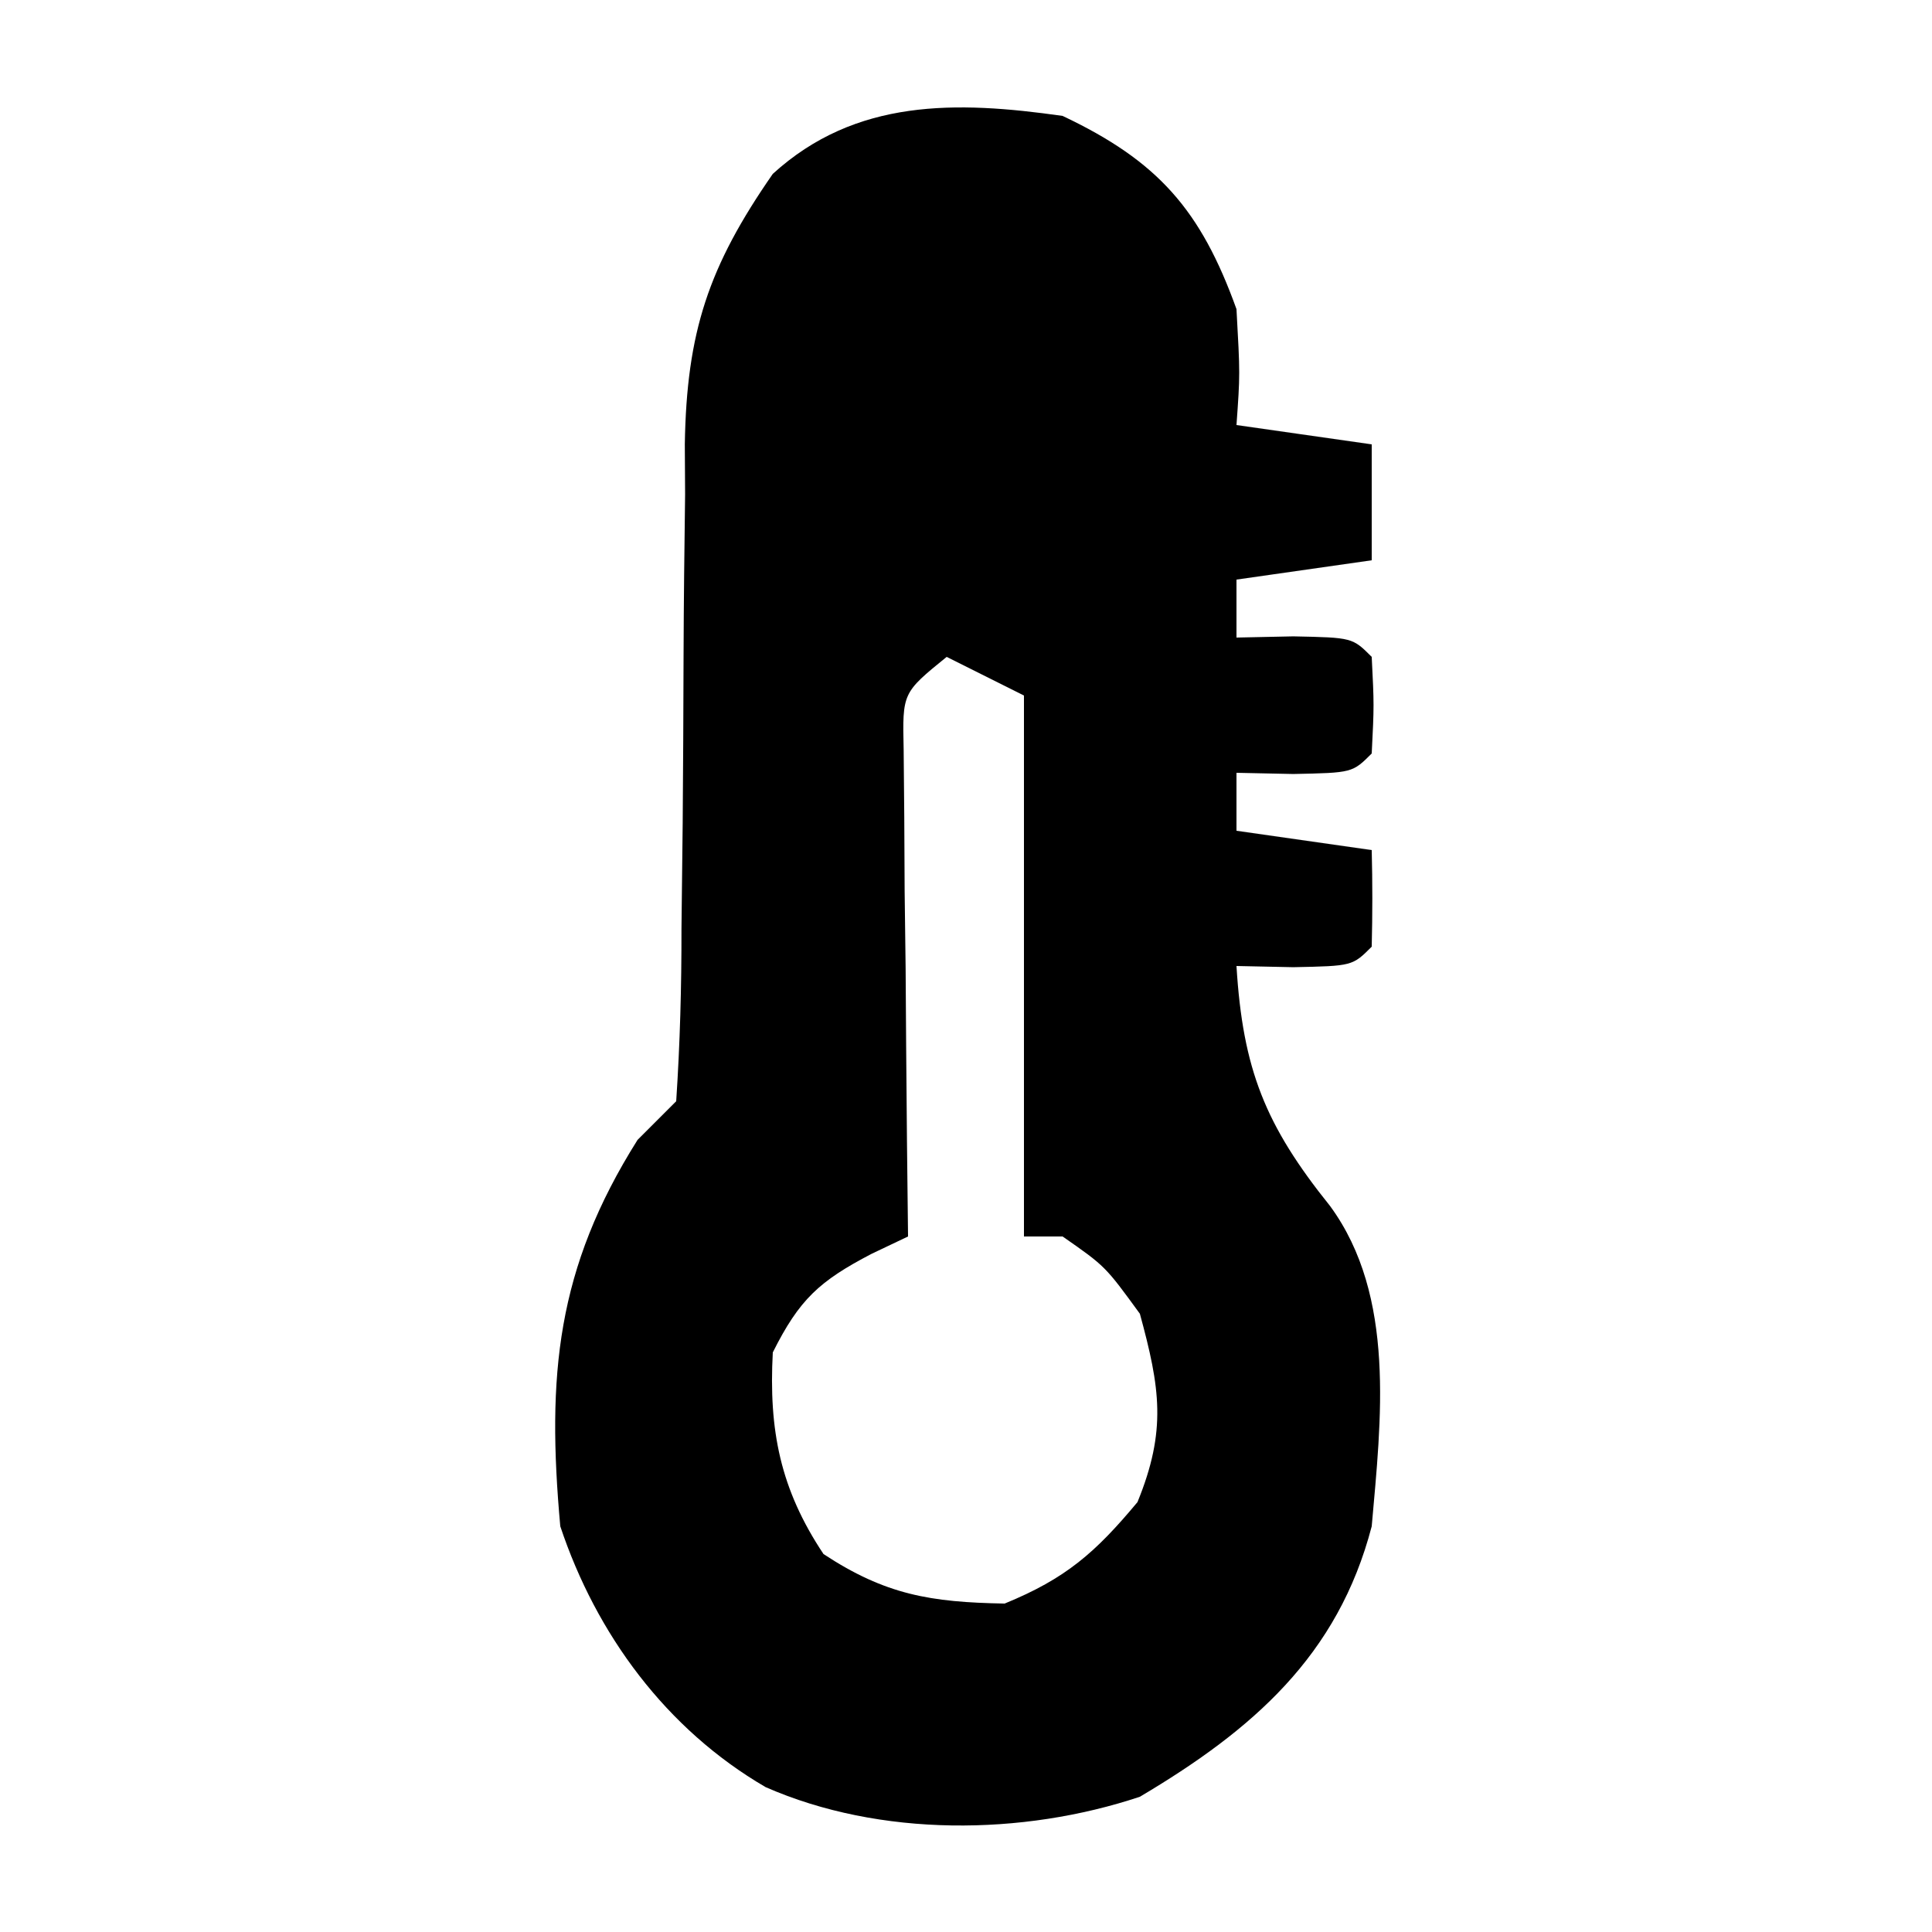
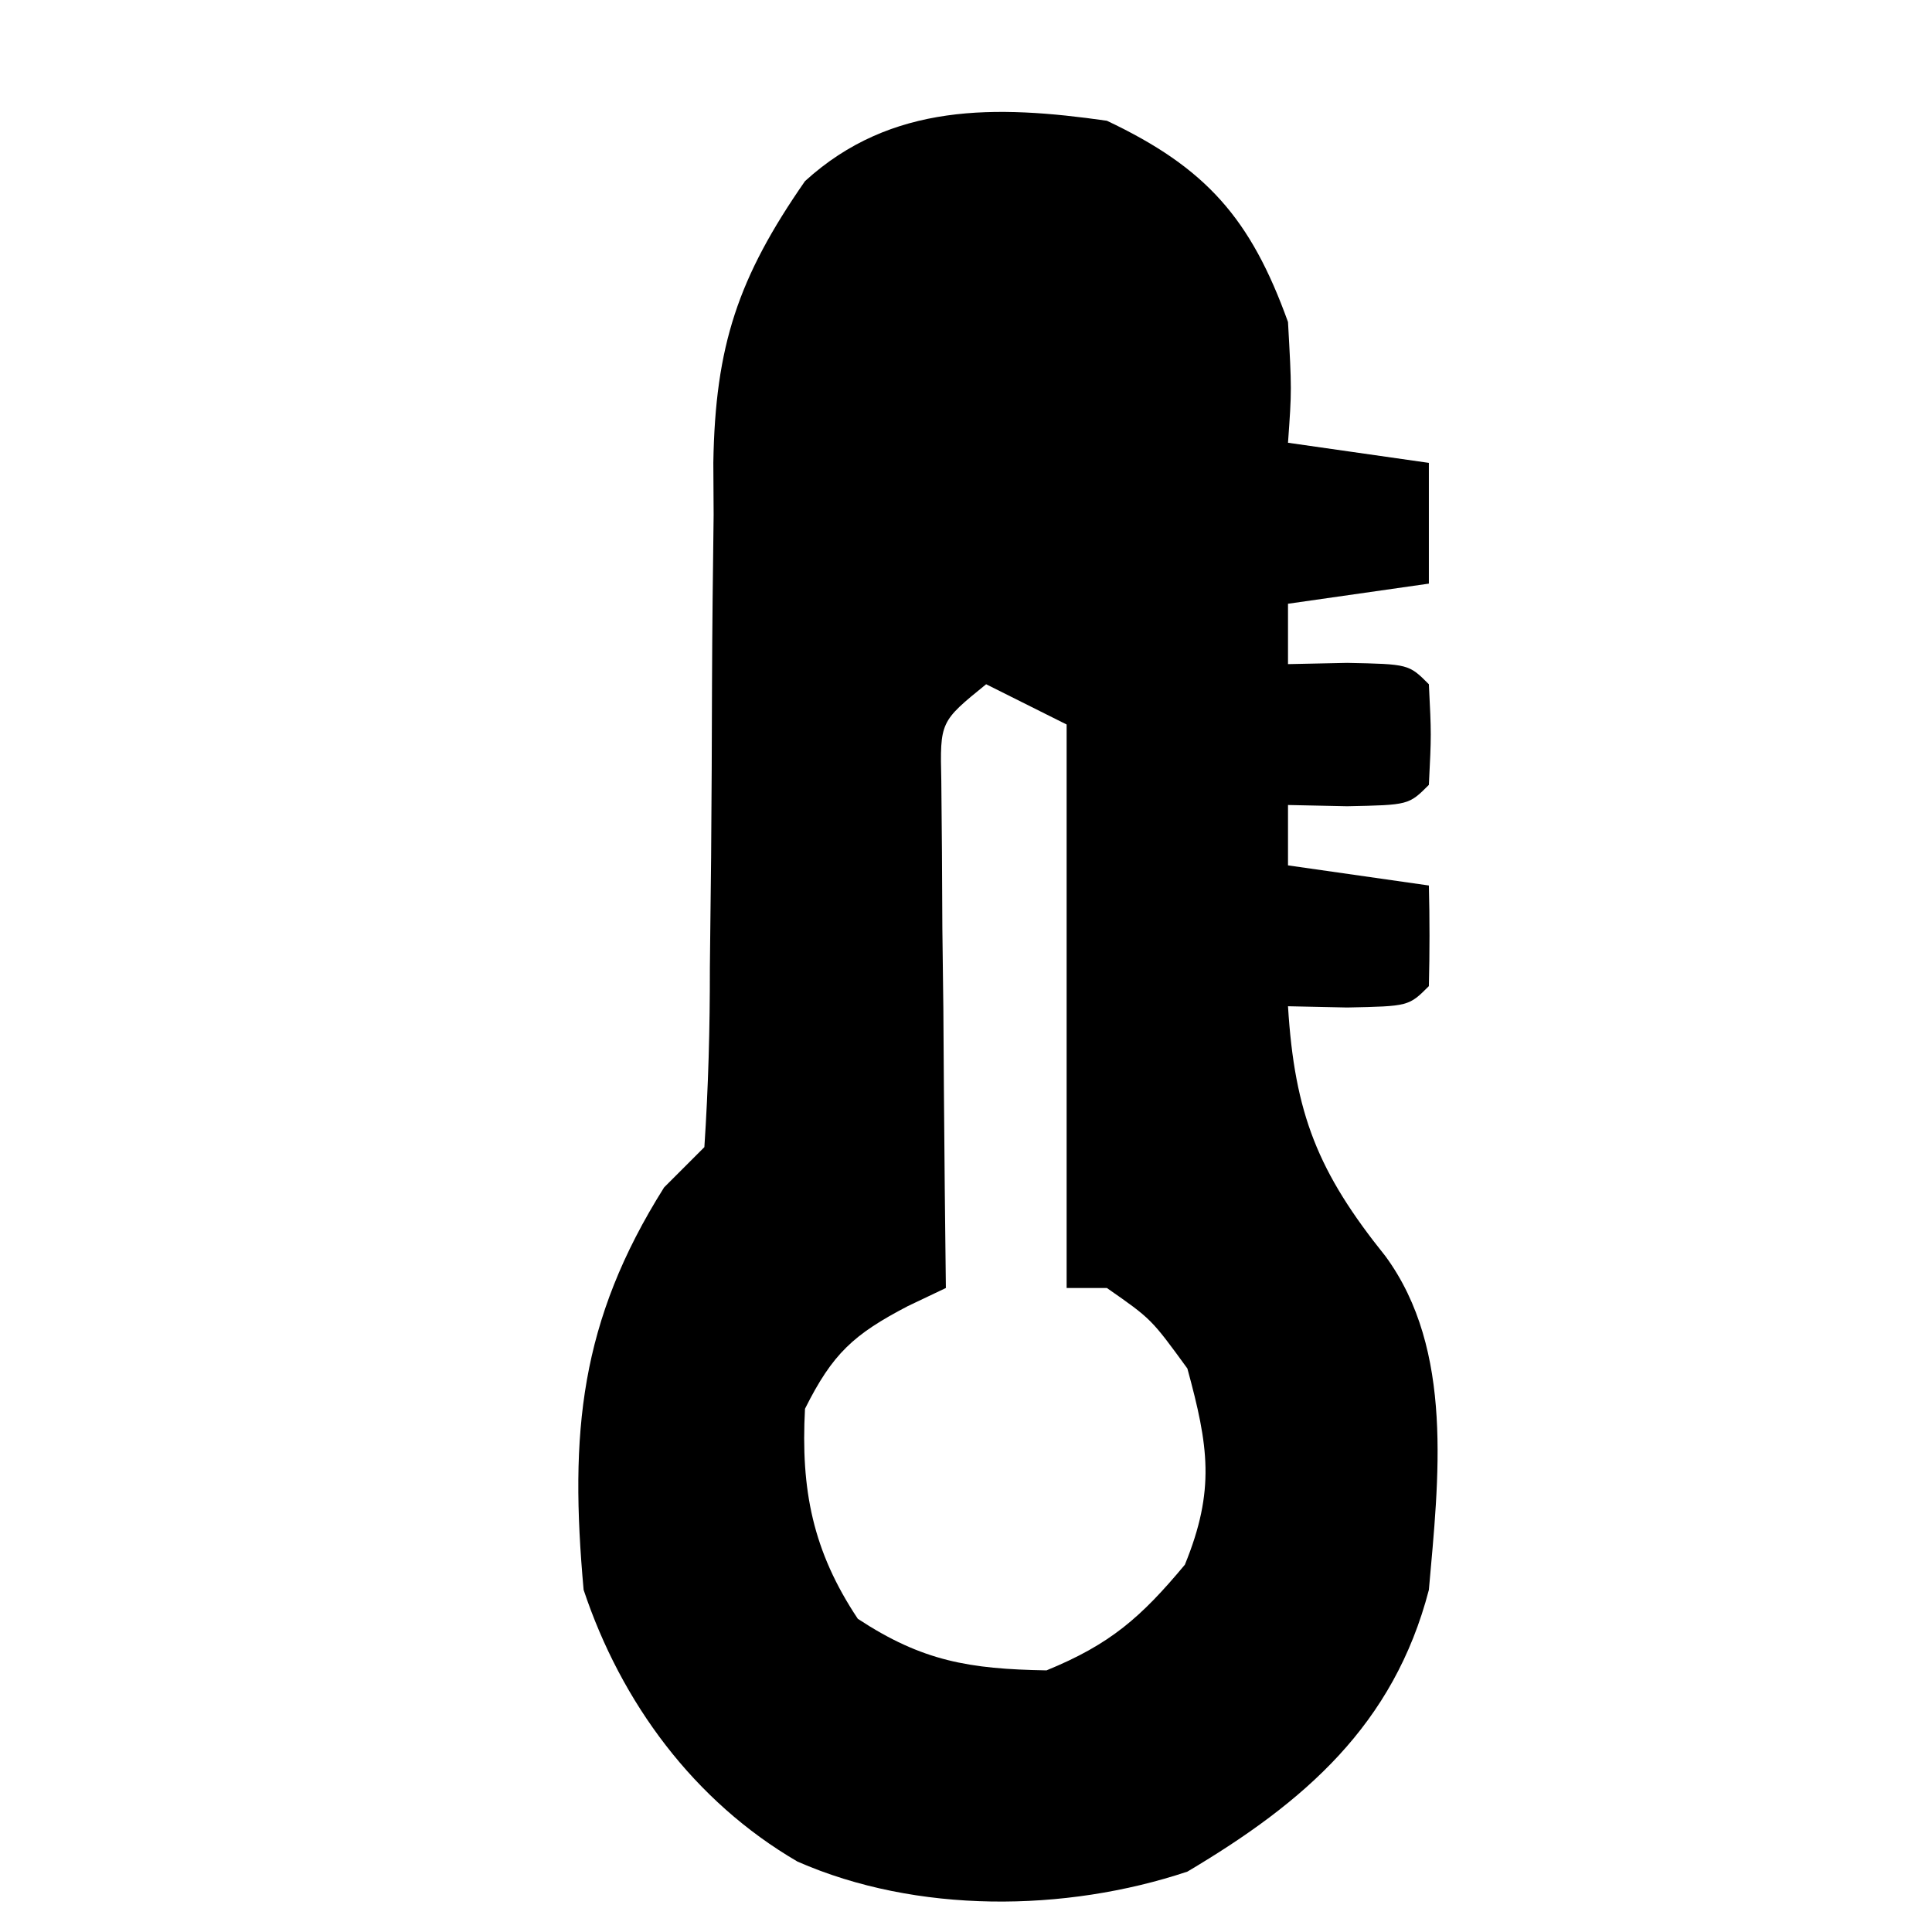
- <svg xmlns="http://www.w3.org/2000/svg" version="1.1" width="100" height="100">
-   <path d="M0 0 C4.943 2.337 7.153 4.868 9 10 C9.188 13.375 9.188 13.375 9 16 C11.31 16.33 13.62 16.66 16 17 C16 18.98 16 20.96 16 23 C13.69 23.33 11.38 23.66 9 24 C9 24.99 9 25.98 9 27 C10.454 26.969 10.454 26.969 11.938 26.938 C15 27 15 27 16 28 C16.125 30.5 16.125 30.5 16 33 C15 34 15 34 11.938 34.062 C10.968 34.042 9.999 34.021 9 34 C9 34.99 9 35.98 9 37 C11.31 37.33 13.62 37.66 16 38 C16.043 39.666 16.041 41.334 16 43 C15 44 15 44 11.938 44.062 C10.968 44.042 9.999 44.021 9 44 C9.327 49.346 10.489 52.248 13.844 56.422 C17.265 61.091 16.48 67.524 16 73 C14.253 79.709 9.823 83.545 4 87 C-2.075 89.025 -9.452 89.1 -15.375 86.5 C-20.518 83.504 -24.135 78.594 -26 73 C-26.705 65.195 -26.197 59.665 -22 53 C-21.34 52.34 -20.68 51.68 -20 51 C-19.802 48 -19.723 45.084 -19.727 42.082 C-19.706 40.252 -19.685 38.422 -19.664 36.592 C-19.642 33.706 -19.625 30.821 -19.619 27.935 C-19.61 25.15 -19.576 22.367 -19.539 19.582 C-19.547 18.3 -19.547 18.3 -19.554 16.993 C-19.46 11.179 -18.329 7.793 -15 3 C-10.716 -0.906 -5.501 -0.785 0 0 Z M-6 28 C-8.293 29.861 -8.293 29.861 -8.227 32.797 C-8.217 33.96 -8.206 35.123 -8.195 36.32 C-8.189 37.577 -8.182 38.834 -8.176 40.129 C-8.159 41.448 -8.142 42.766 -8.125 44.125 C-8.115 45.465 -8.106 46.805 -8.098 48.145 C-8.074 51.43 -8.041 54.715 -8 58 C-8.623 58.296 -9.245 58.593 -9.887 58.898 C-12.59 60.308 -13.627 61.255 -15 64 C-15.215 68.026 -14.617 71.074 -12.375 74.438 C-9.166 76.549 -6.829 76.933 -3 77 C0.166 75.705 1.694 74.367 3.875 71.75 C5.394 68.036 5.048 65.843 4 62 C2.208 59.538 2.208 59.538 0 58 C-0.66 58 -1.32 58 -2 58 C-2 48.76 -2 39.52 -2 30 C-3.32 29.34 -4.64 28.68 -6 28 Z " fill="#000000" transform="translate(55,6)" />
+ <svg xmlns="http://www.w3.org/2000/svg" viewBox="0 0 96 96">
+   <path d="M55 6c4.943 2.337 7.153 4.868 9 10 .188 3.375.188 3.375 0 6l7 1v6l-7 1v3l2.938-.062C70 33 70 33 71 34c.125 2.5.125 2.5 0 5-1 1-1 1-4.062 1.062L64 40v3l7 1c.043 1.666.041 3.334 0 5-1 1-1 1-4.062 1.062L64 50c.327 5.346 1.489 8.248 4.844 12.422C72.265 67.091 71.48 73.524 71 79c-1.747 6.709-6.177 10.545-12 14-6.075 2.025-13.452 2.1-19.375-.5C34.482 89.504 30.865 84.594 29 79c-.705-7.805-.197-13.335 4-20l2-2c.198-3.0.277-5.916.273-8.918.02-1.83.041-3.66.062-5.49.023-2.886.039-5.771.045-8.656.01-2.785.043-5.569.08-8.353l-.015-2.589C35.54 17.179 36.671 13.793 40 9c4.284-3.906 9.499-3.785 15-3Zm-6 28c-2.293 1.861-2.293 1.861-2.227 4.797l.032 3.523.02 3.809L46.875 50.125c.01 1.34.019 2.68.027 4.02C46.926 57.43 46.959 60.715 47 64l-1.887.898C42.41 66.308 41.373 67.255 40 70c-.215 4.026.383 7.074 2.625 10.438C45.834 82.549 48.171 82.933 52 83c3.166-1.295 4.694-2.633 6.875-5.25 1.519-3.714 1.173-5.907.125-9.75-1.792-2.462-1.792-2.462-4-4h-2V36l-4-2Z" />
</svg>
